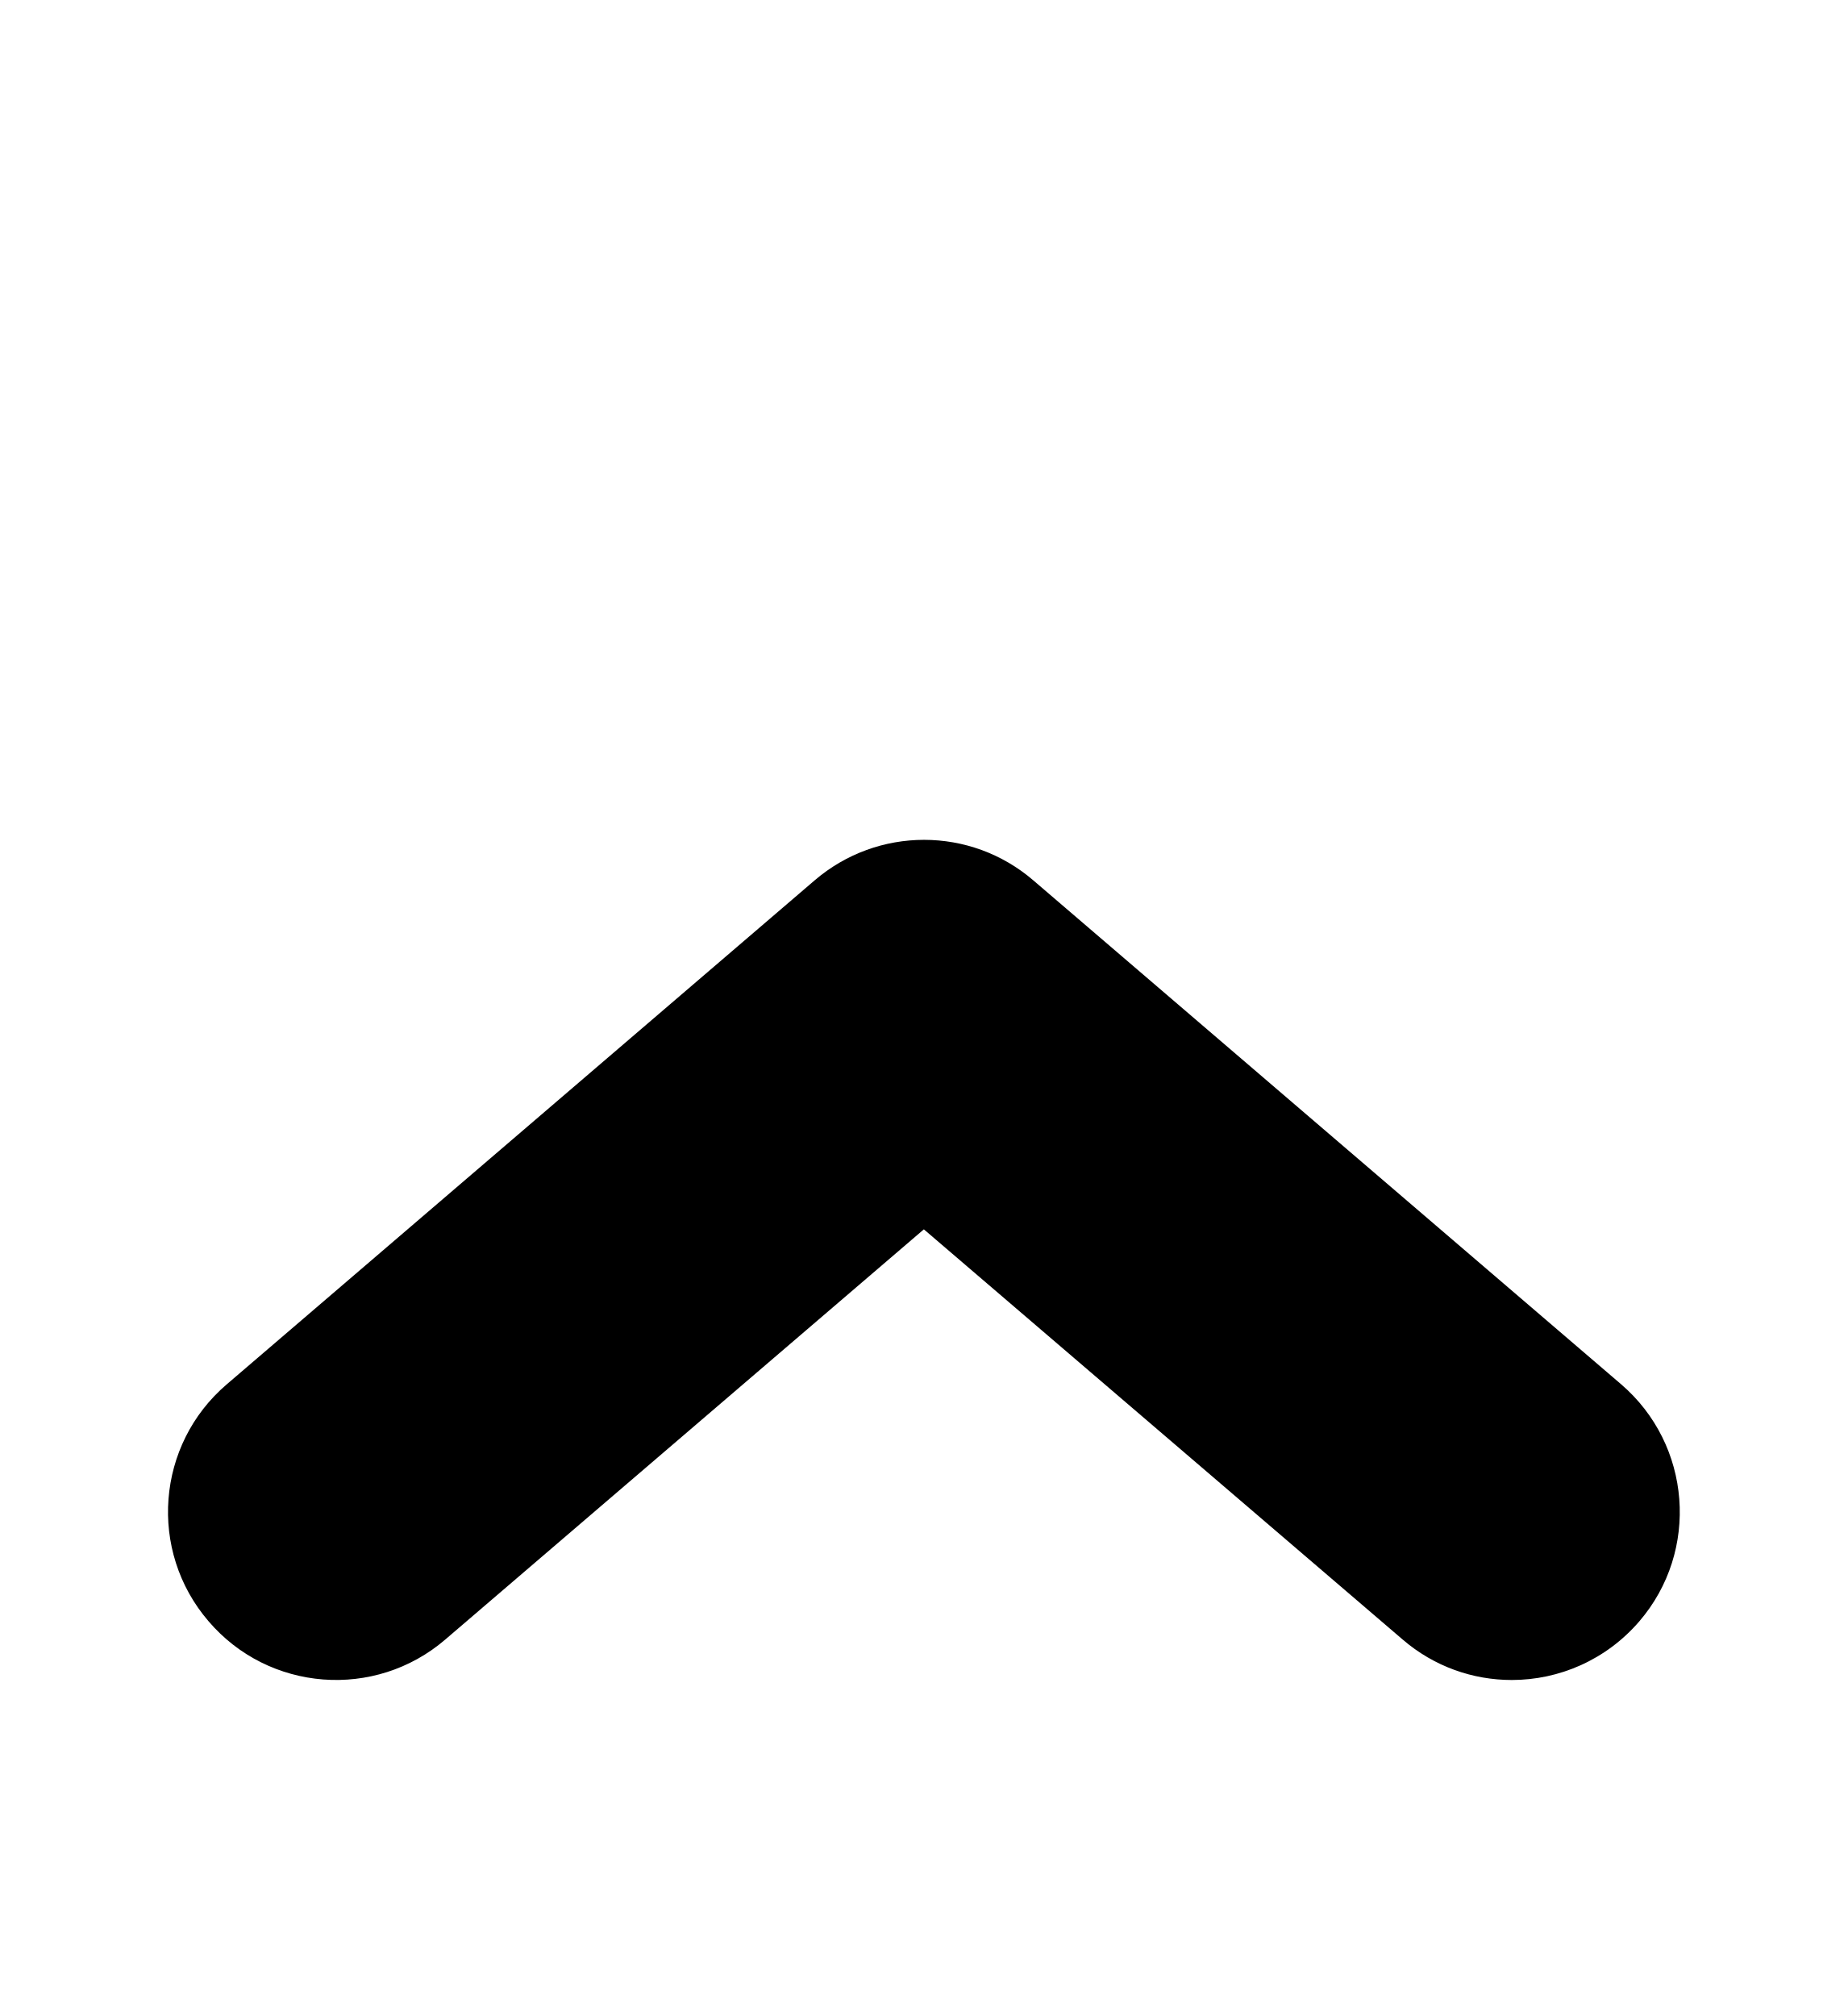
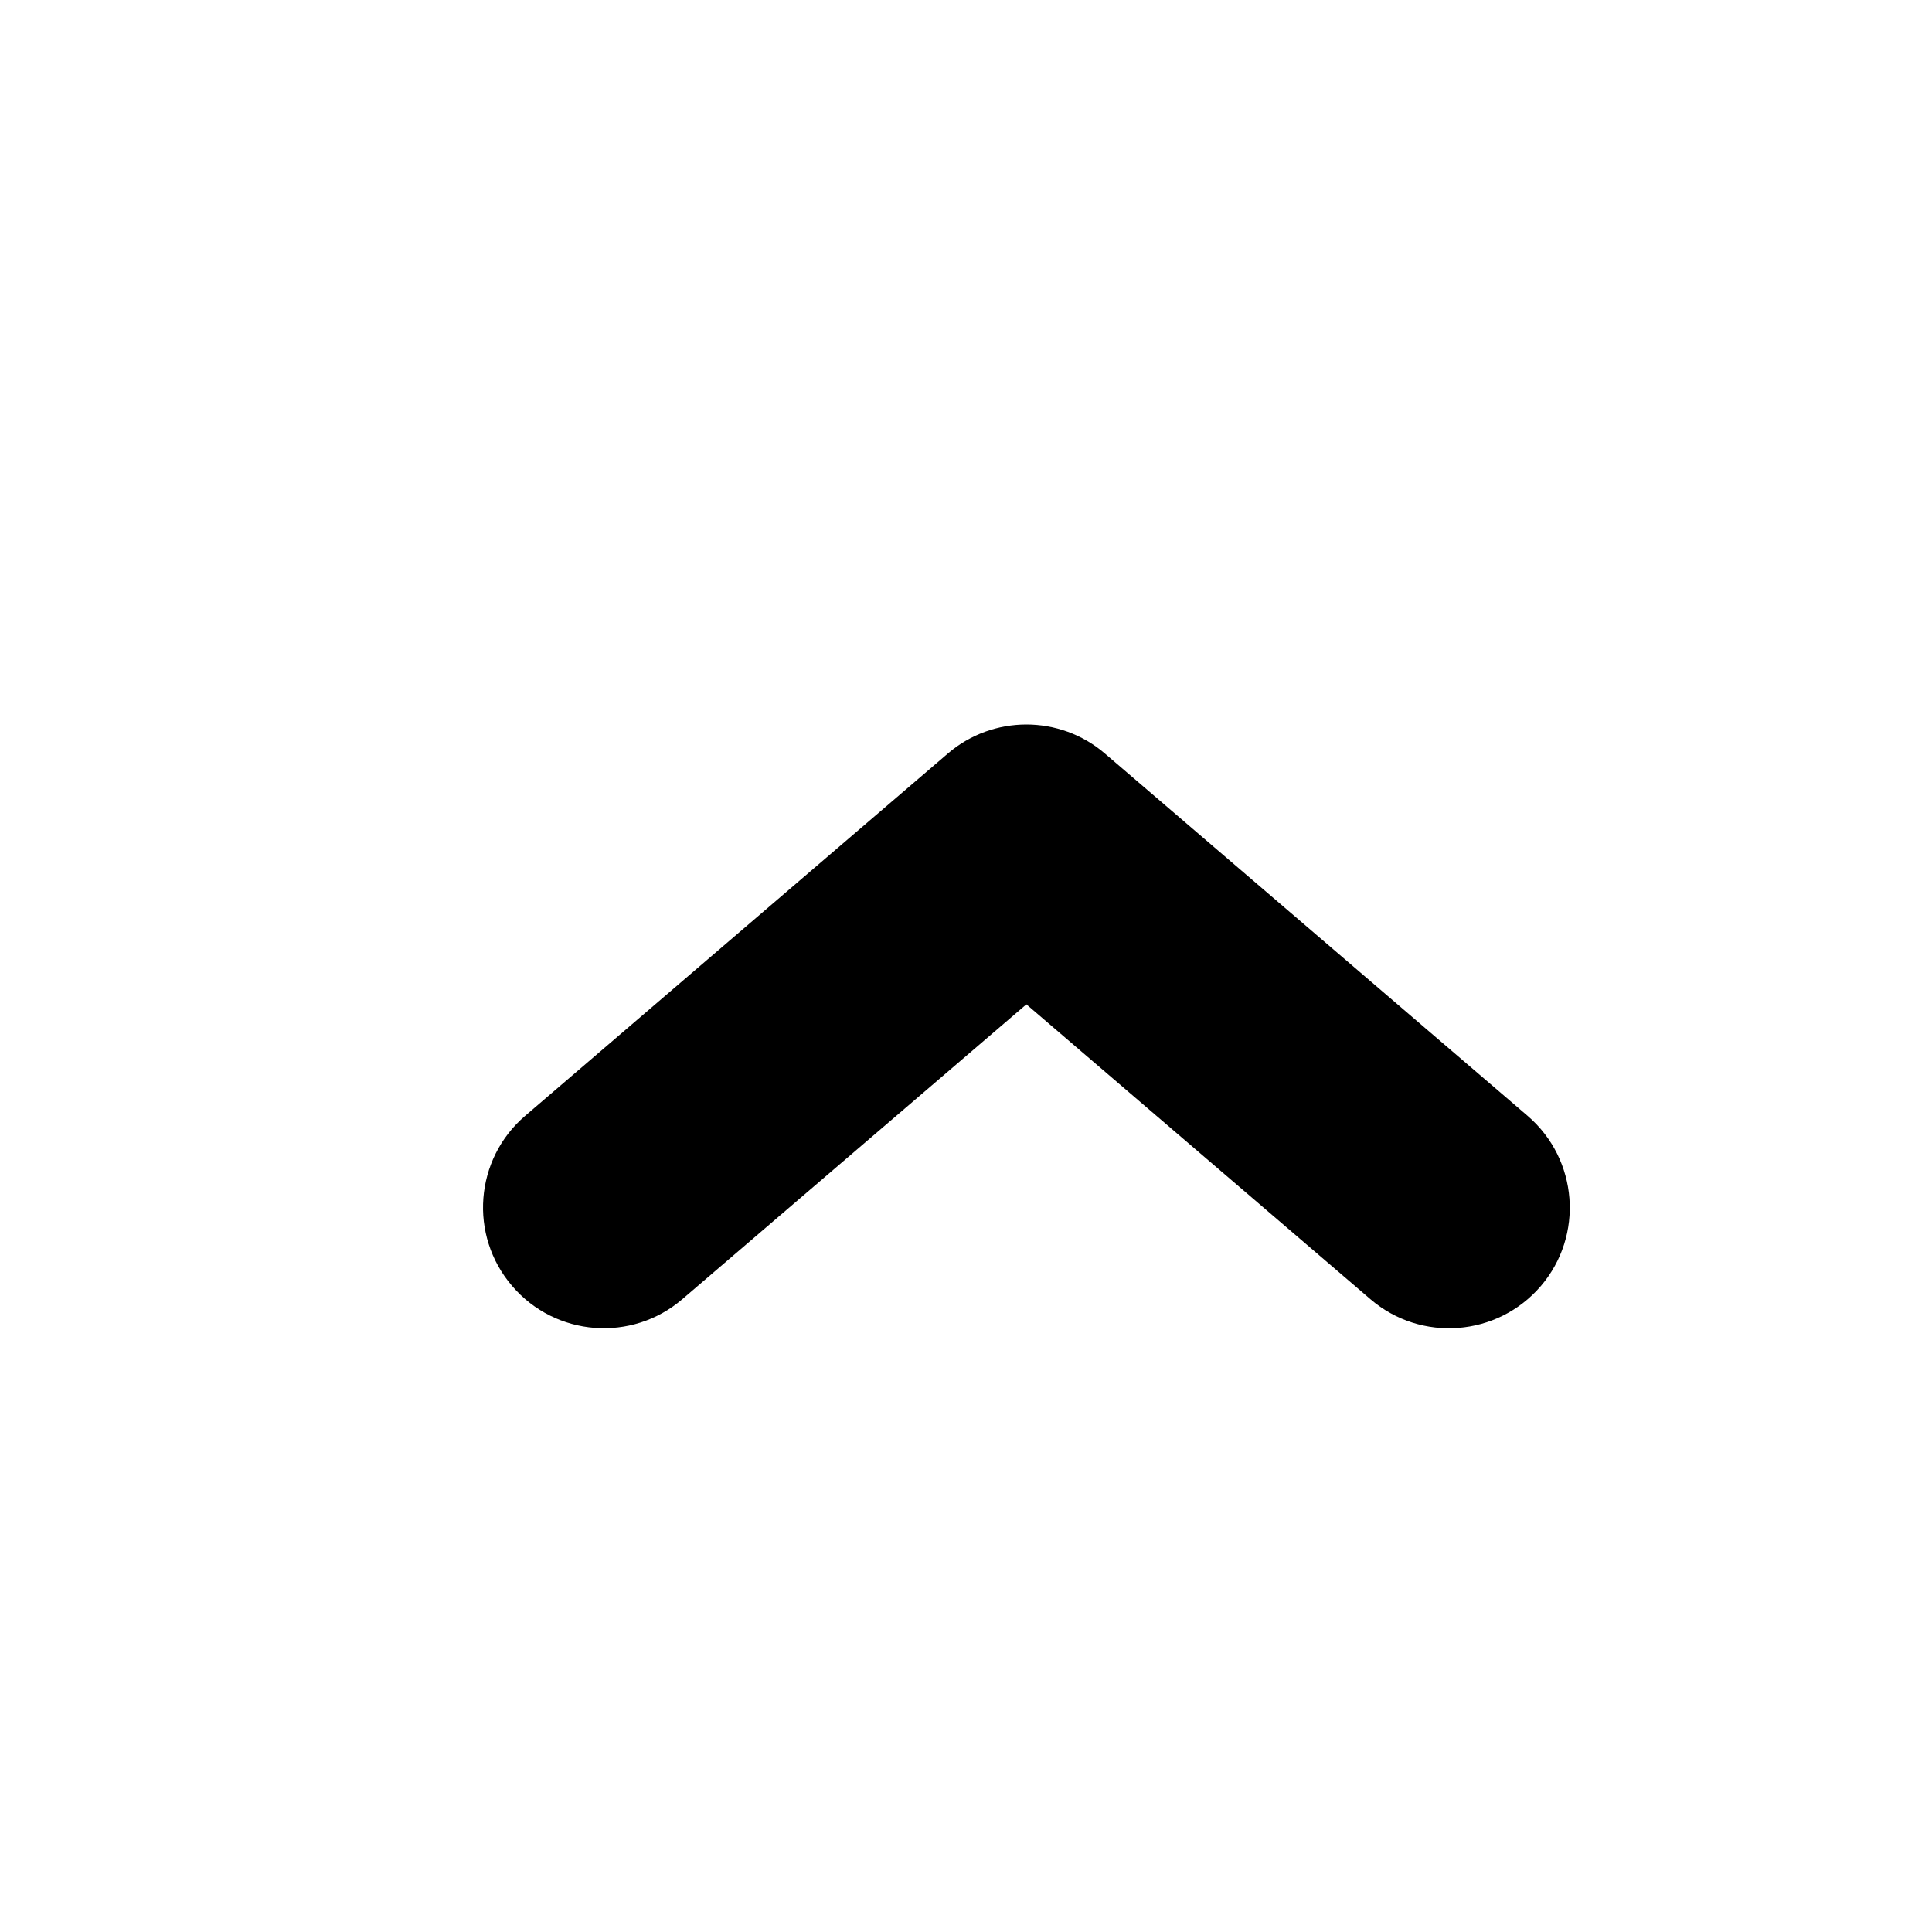
- <svg xmlns="http://www.w3.org/2000/svg" version="1.1" x="0px" y="0px" viewBox="0 0 880 960" enable-background="new 0 0 880 960" xml:space="preserve">
+ <svg xmlns="http://www.w3.org/2000/svg" version="1.1" x="0px" y="0px" viewBox="0 0 1280 1280" enable-background="new 0 0 1280 1280" xml:space="preserve">
+   <g id="flag">
+ </g>
+   <g id="flag-small">
+ </g>
+   <g id="signpost">
+ </g>
+   <g id="info-card">
+ </g>
+   <g id="journal">
+ </g>
+   <g id="network">
+ </g>
+   <g id="trash">
+ </g>
+   <g id="card">
+ </g>
+   <g id="browser">
+ </g>
+   <g id="arrows">
+ </g>
  <g id="arrow-left-rod">
</g>
  <g id="arrow-right-rod">
</g>
  <g id="arrow-up-short">
-     <path d="M720,800c-18.4,0-36.9-6.3-52-19.3L440,585.4L212.1,780.7c-33.5,28.8-84.1,24.9-112.8-8.7c-28.8-33.5-24.9-84.1,8.7-112.8   l280-240c30-25.7,74.2-25.7,104.1,0l280,240c33.5,28.8,37.4,79.3,8.7,112.8C764.9,790.5,742.5,800,720,800z" />
+     <path d="M680,480c18.5,0,37.1,6.4,52.1,19.3l280,240c33.5,28.8,37.4,79.3,8.7,112.8c-28.8,33.5-79.3,37.4-112.8,8.7L680,665.4   L452.1,860.7c-33.5,28.8-84.1,24.9-112.8-8.7c-28.8-33.5-24.9-84.1,8.7-112.8l280-240C642.9,486.4,661.5,480,680,480z" />
  </g>
  <g id="arrow-down-short">
</g>
-   <g id="heart-full">
+   <g id="briefcase">
</g>
-   <g id="balloon-comments-inline">
+   <g id="balloon-comments-fill">
</g>
  <g id="balloon-comments">
</g>
  <g id="check">
</g>
-   <g id="balloon_x5F_topic">
+   <g id="balloon-topic">
</g>
  <g id="persons">
</g>
  <g id="groups">
</g>
-   <g id="building_x5F_big">
+   <g id="link">
</g>
-   <g id="person_x5F_card_x5F_2">
+   <g id="camera">
</g>
-   <g id="person_x5F_card_x5F_3">
+   <g id="balloon-text">
+ </g>
+   <g id="building-big">
+ </g>
+   <g id="person-card-2">
+ </g>
+   <g id="person-card-3">
+ </g>
+   <g id="close-long">
+ </g>
+   <g id="star">
+ </g>
+   <g id="heart-fill">
+ </g>
+   <g id="heart">
</g>
  <g id="plus">
</g>
-   <g id="arrow_x5F_right_x5F_long">
+   <g id="arrow-right-long">
</g>
-   <g id="arrow_x5F_left_x5F_long">
+   <g id="arrow-left-long">
</g>
-   <g id="close_x5F_short">
+   <g id="close-short">
</g>
  <g id="hash">
</g>
  <g id="people">
</g>
-   <g id="building_x5F_small">
+   <g id="building-small">
</g>
  <g id="person">
</g>
-   <g id="heart_x5F_inline">
- </g>
-   <g id="close_x5F_long">
- </g>
  <g id="post">
- </g>
-   <g id="star">
- </g>
-   <g id="heart_x5F_outline">
- </g>
-   <g id="link">
- </g>
-   <g id="camera">
- </g>
-   <g id="balloon_x5F_text">
</g>
  <g id="pin">
</g>
  <g id="clock">
</g>
-   <g id="guide">
- </g>
</svg>
